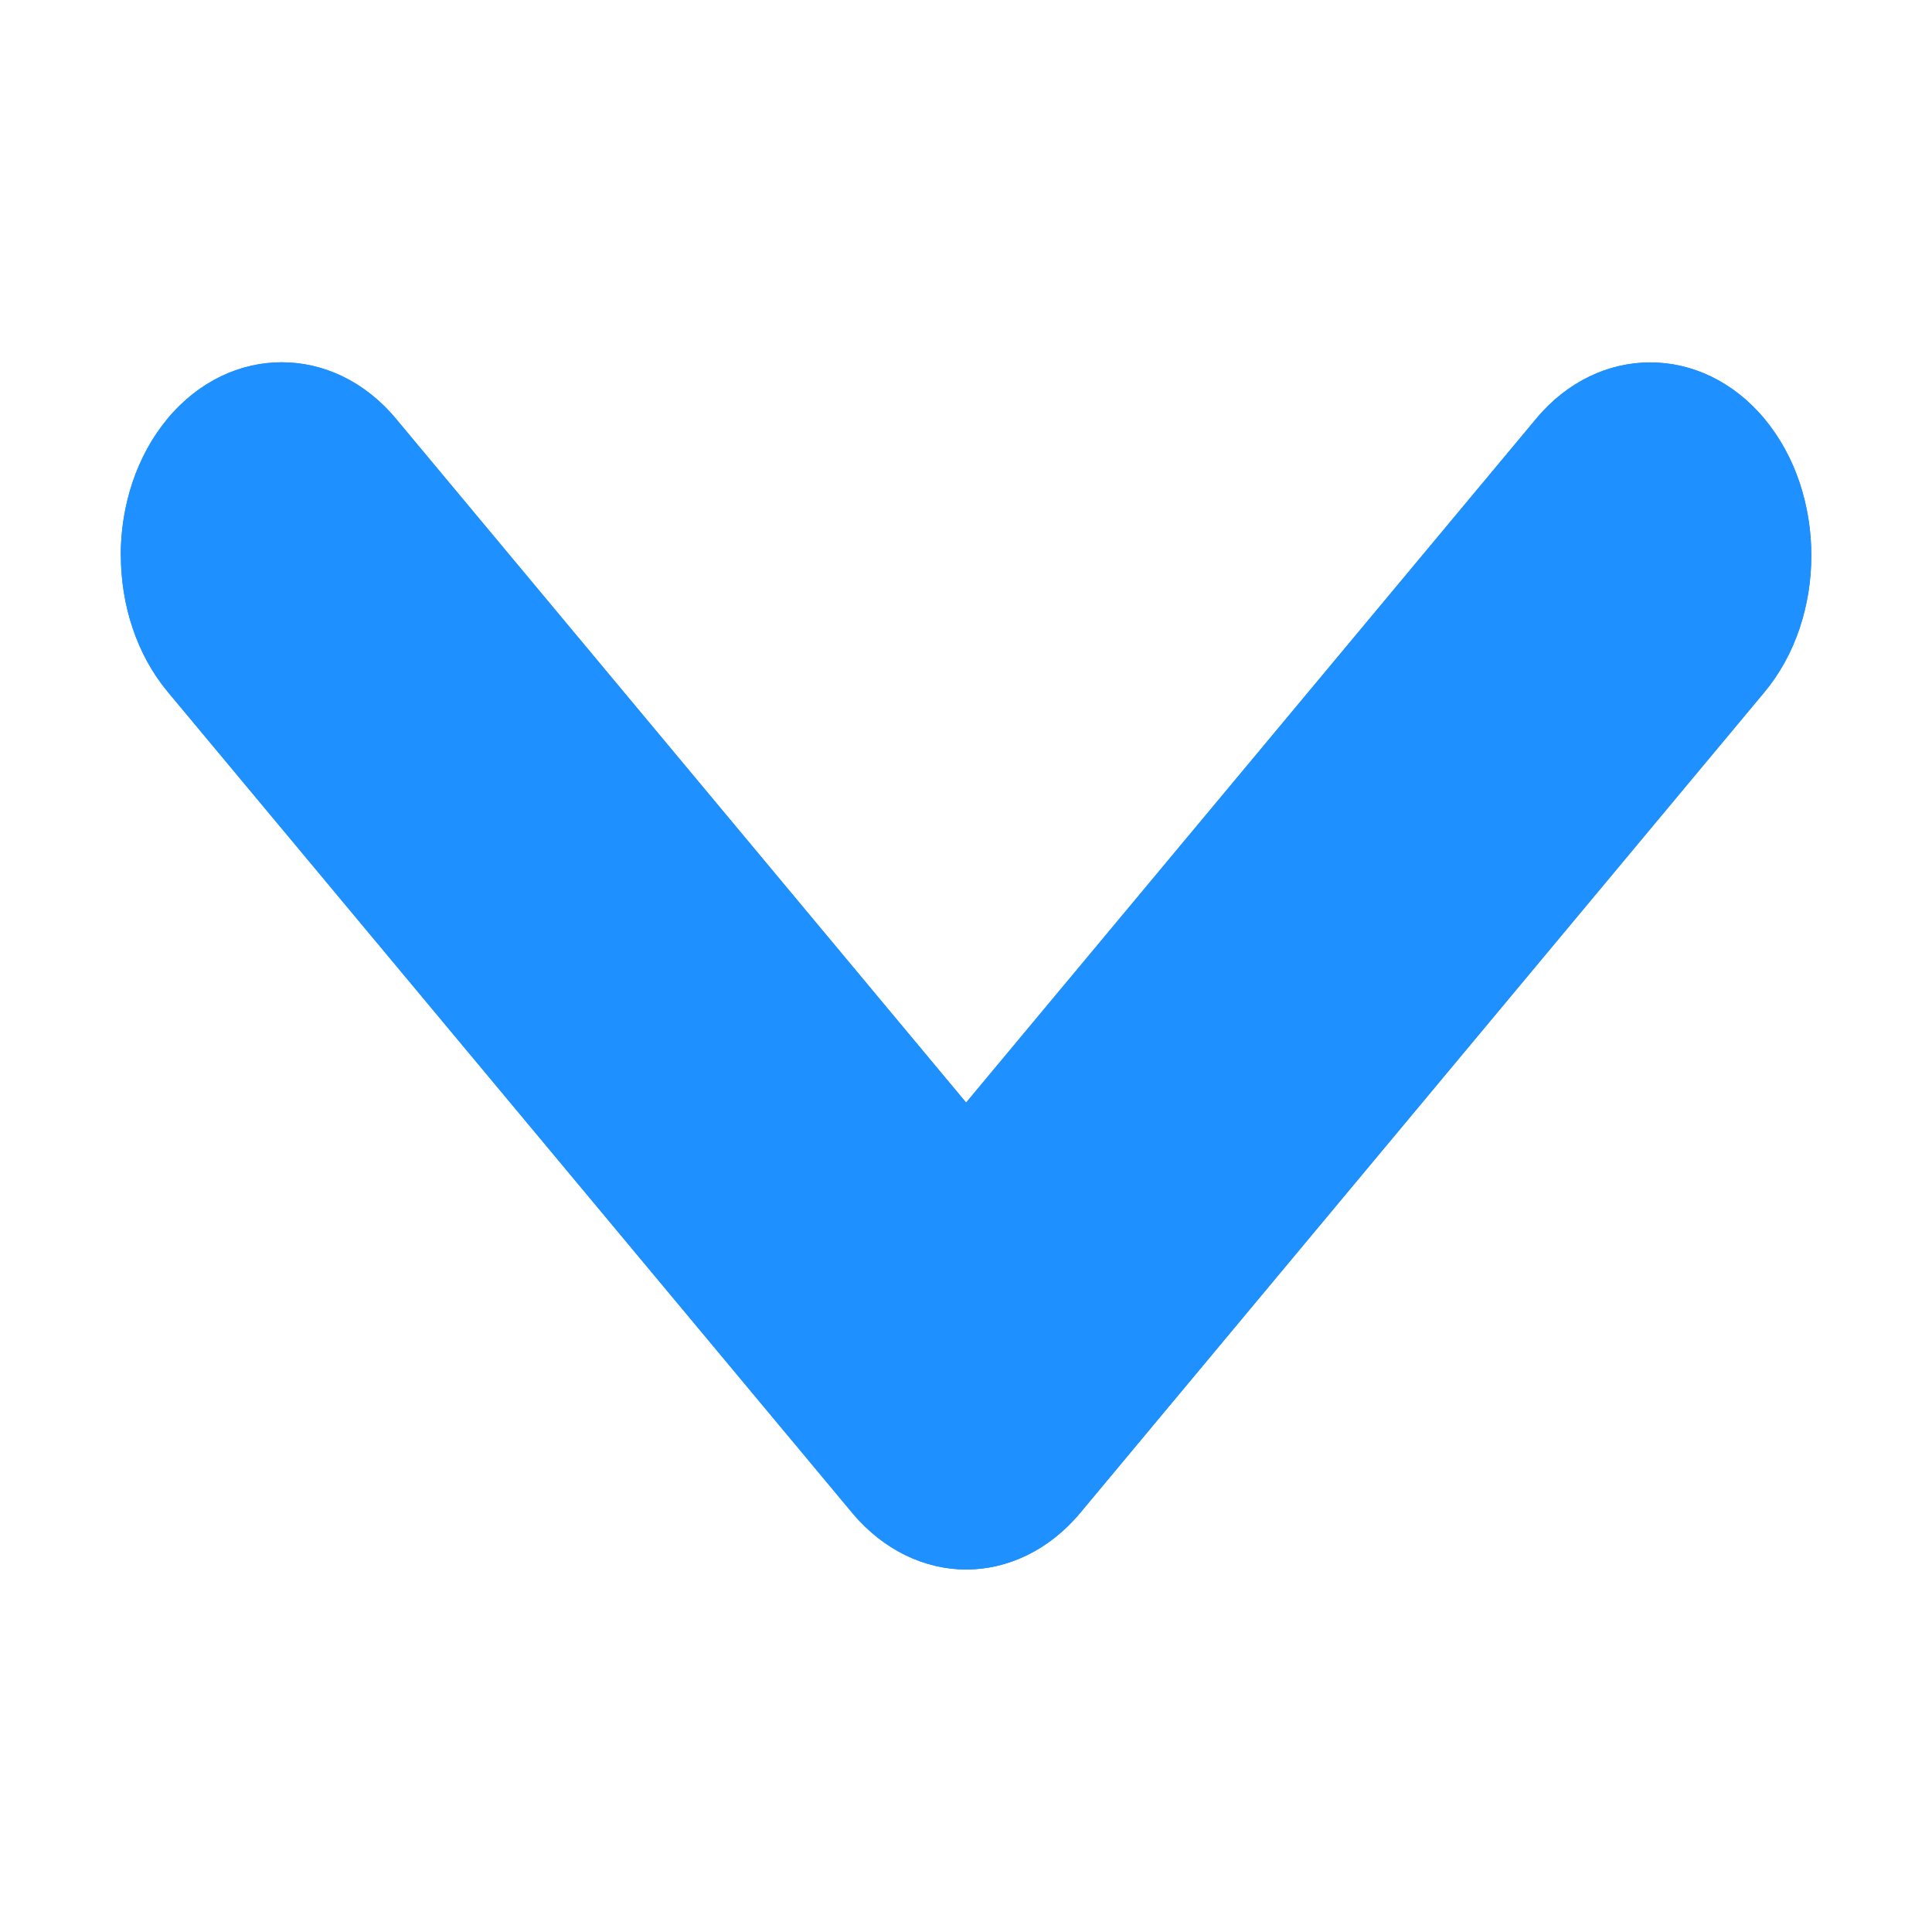
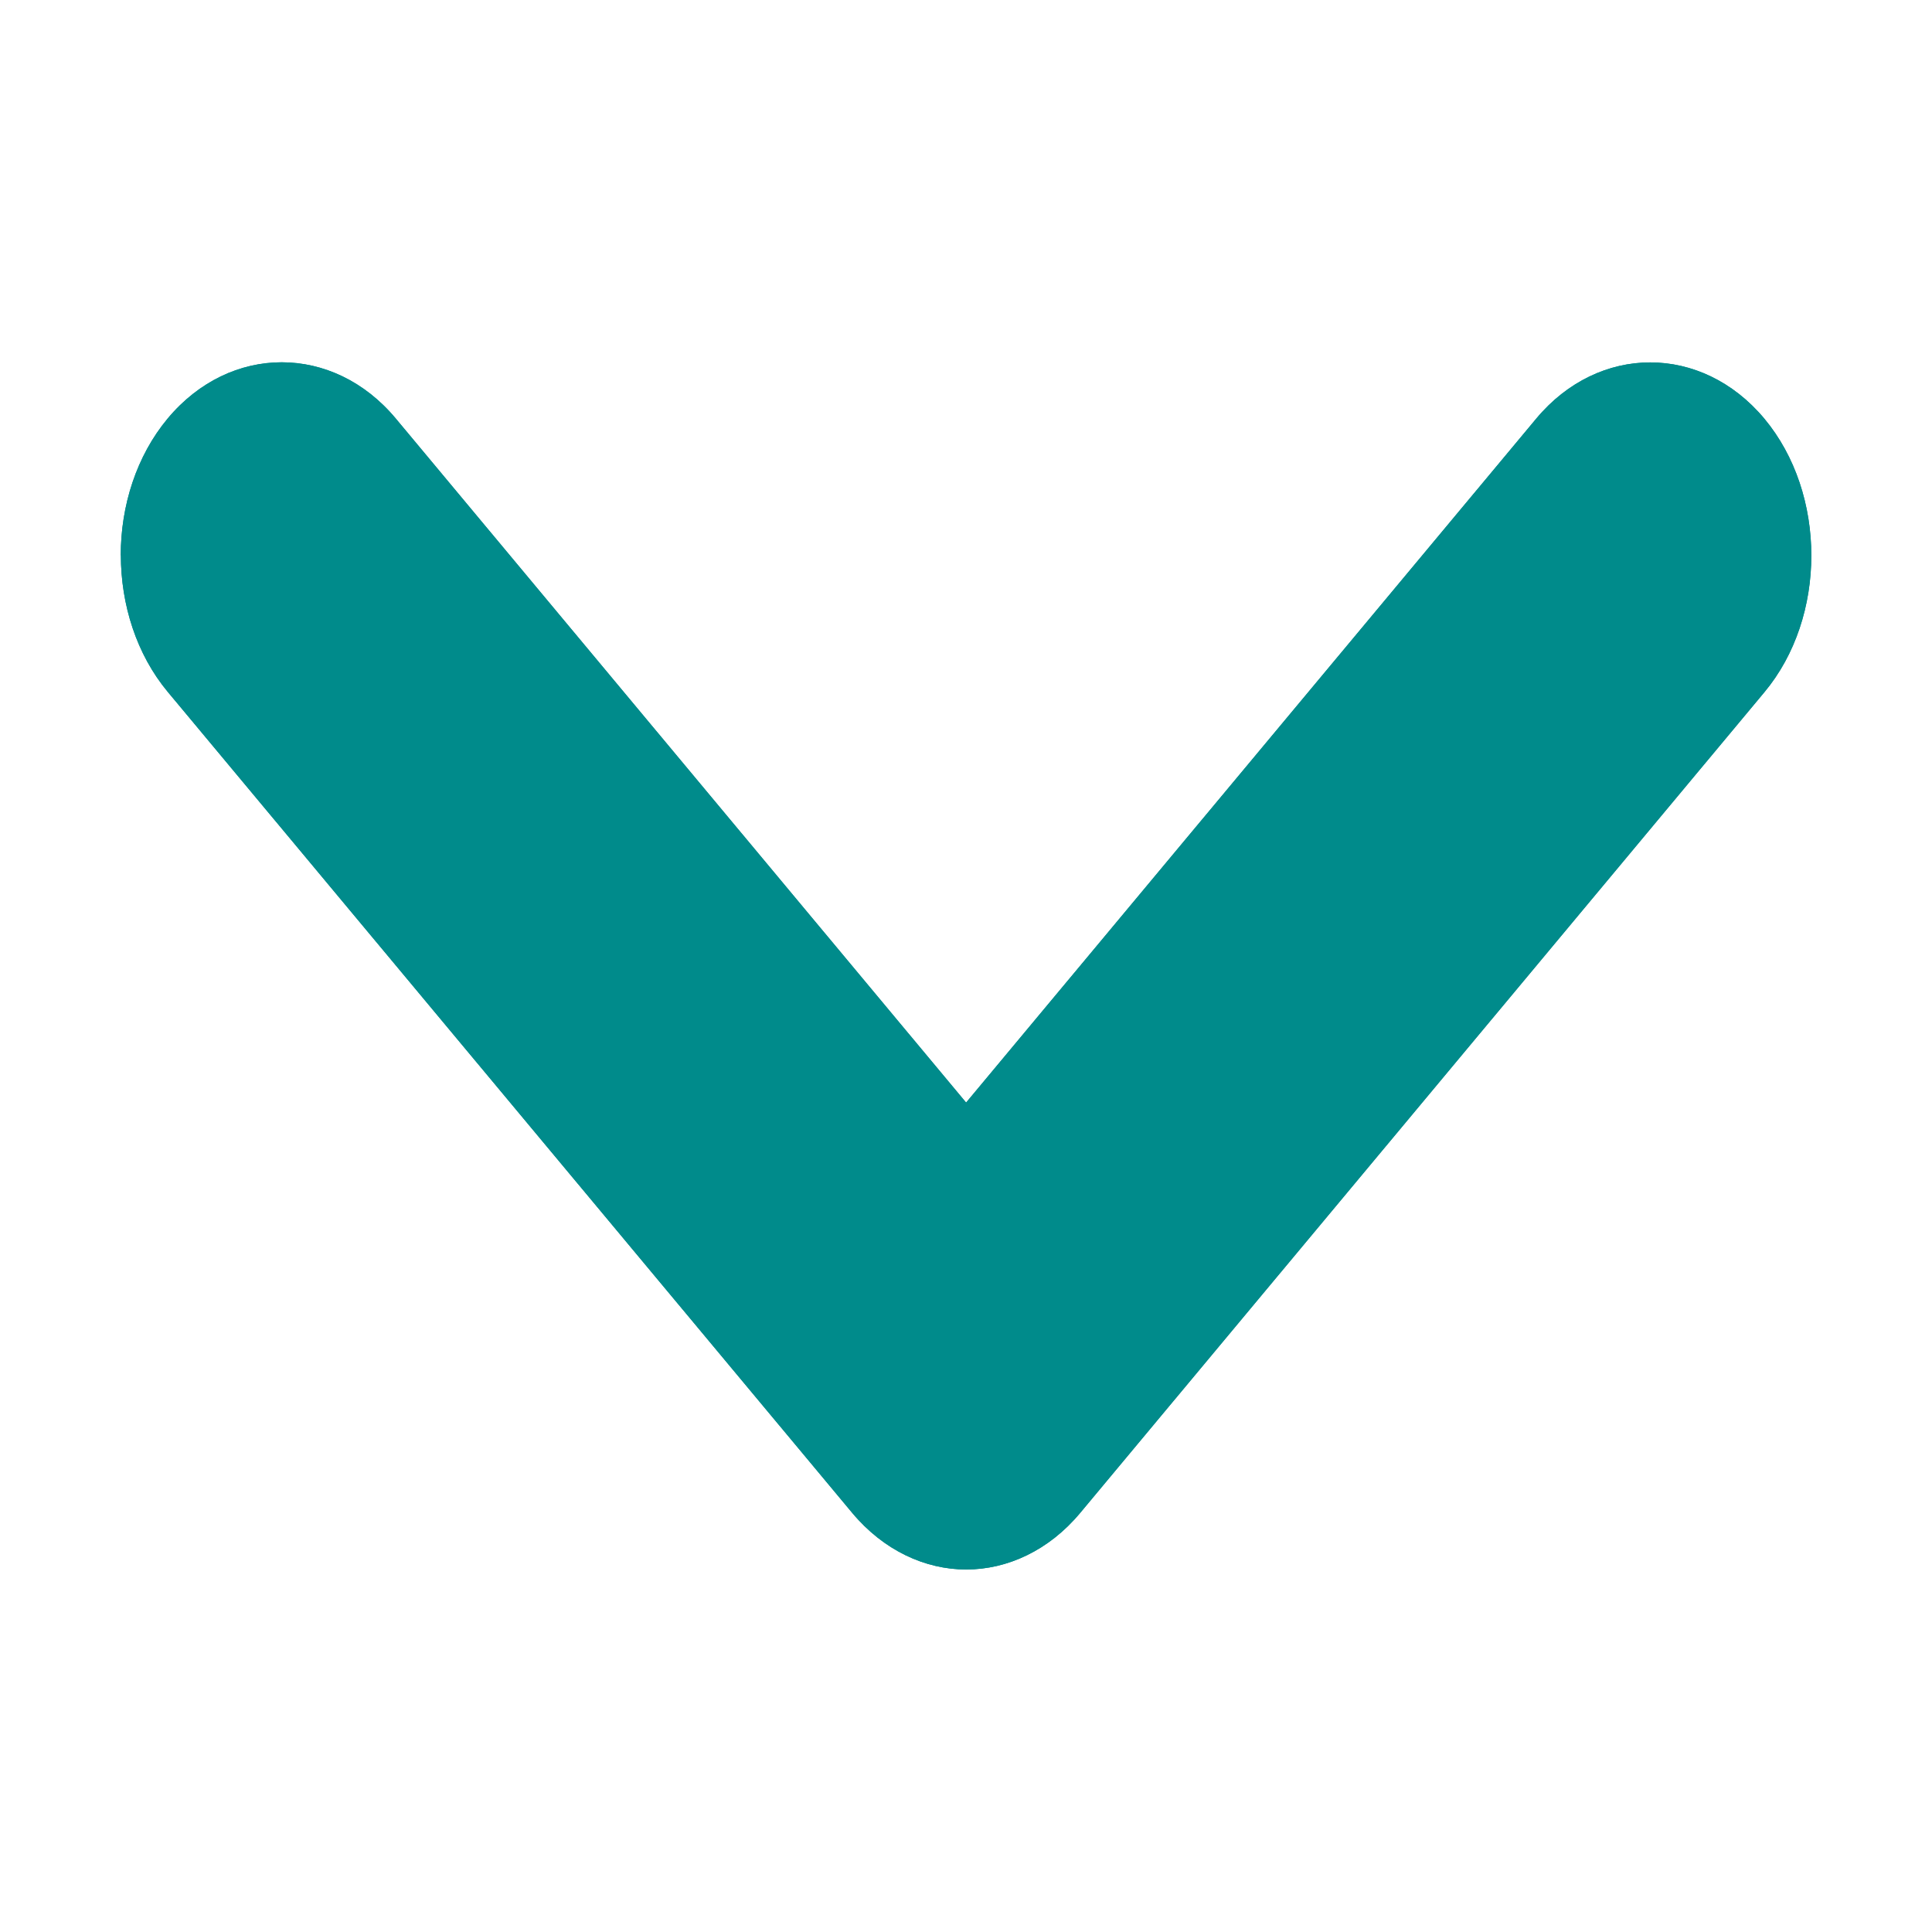
<svg xmlns="http://www.w3.org/2000/svg" height="32" viewBox="0 0 32 32" width="32">
-   <g fill="#1e90ff" transform="matrix(1.75 0 0 2.000001 -3.25 -26.00002)">
+   <g fill="#008b8b" transform="matrix(1.75 0 0 2.000001 -3.25 -26.00002)">
    <path d="m3 17.599c-0-.411.148-.822.444-1.133.592-.621 1.567-.621 2.159 0h0l5.398 5.665 5.396-5.664c.592-.621 1.566-.621 2.159 0.0 0.0 0.0 0.0 0.0 0.0 0.0 0.0 0.0 0.0 0.0 0.0 0.0.593.622.593 1.645 0 2.266l-6.475 6.796c-.296.311-.689.469-1.079.469-.39-0-.783-.159-1.079-.469h-0l-6.478-6.799c-.296-.311-.444-.722-.444-1.133z" />
    <path d="m3 17.599c-0-.411.148-.822.444-1.133.592-.621 1.567-.621 2.159 0h0l5.398 5.665 5.396-5.664c.592-.621 1.566-.621 2.159 0.0 0.0 0.0 0.0 0.0 0.0 0.0 0.0 0.0 0.0 0.0 0.0 0.0.593.622.593 1.645 0 2.266l-6.475 6.796c-.296.311-.689.469-1.079.469-.39-0-.783-.159-1.079-.469h-0l-6.478-6.799c-.296-.311-.444-.722-.444-1.133z" />
  </g>
</svg>
